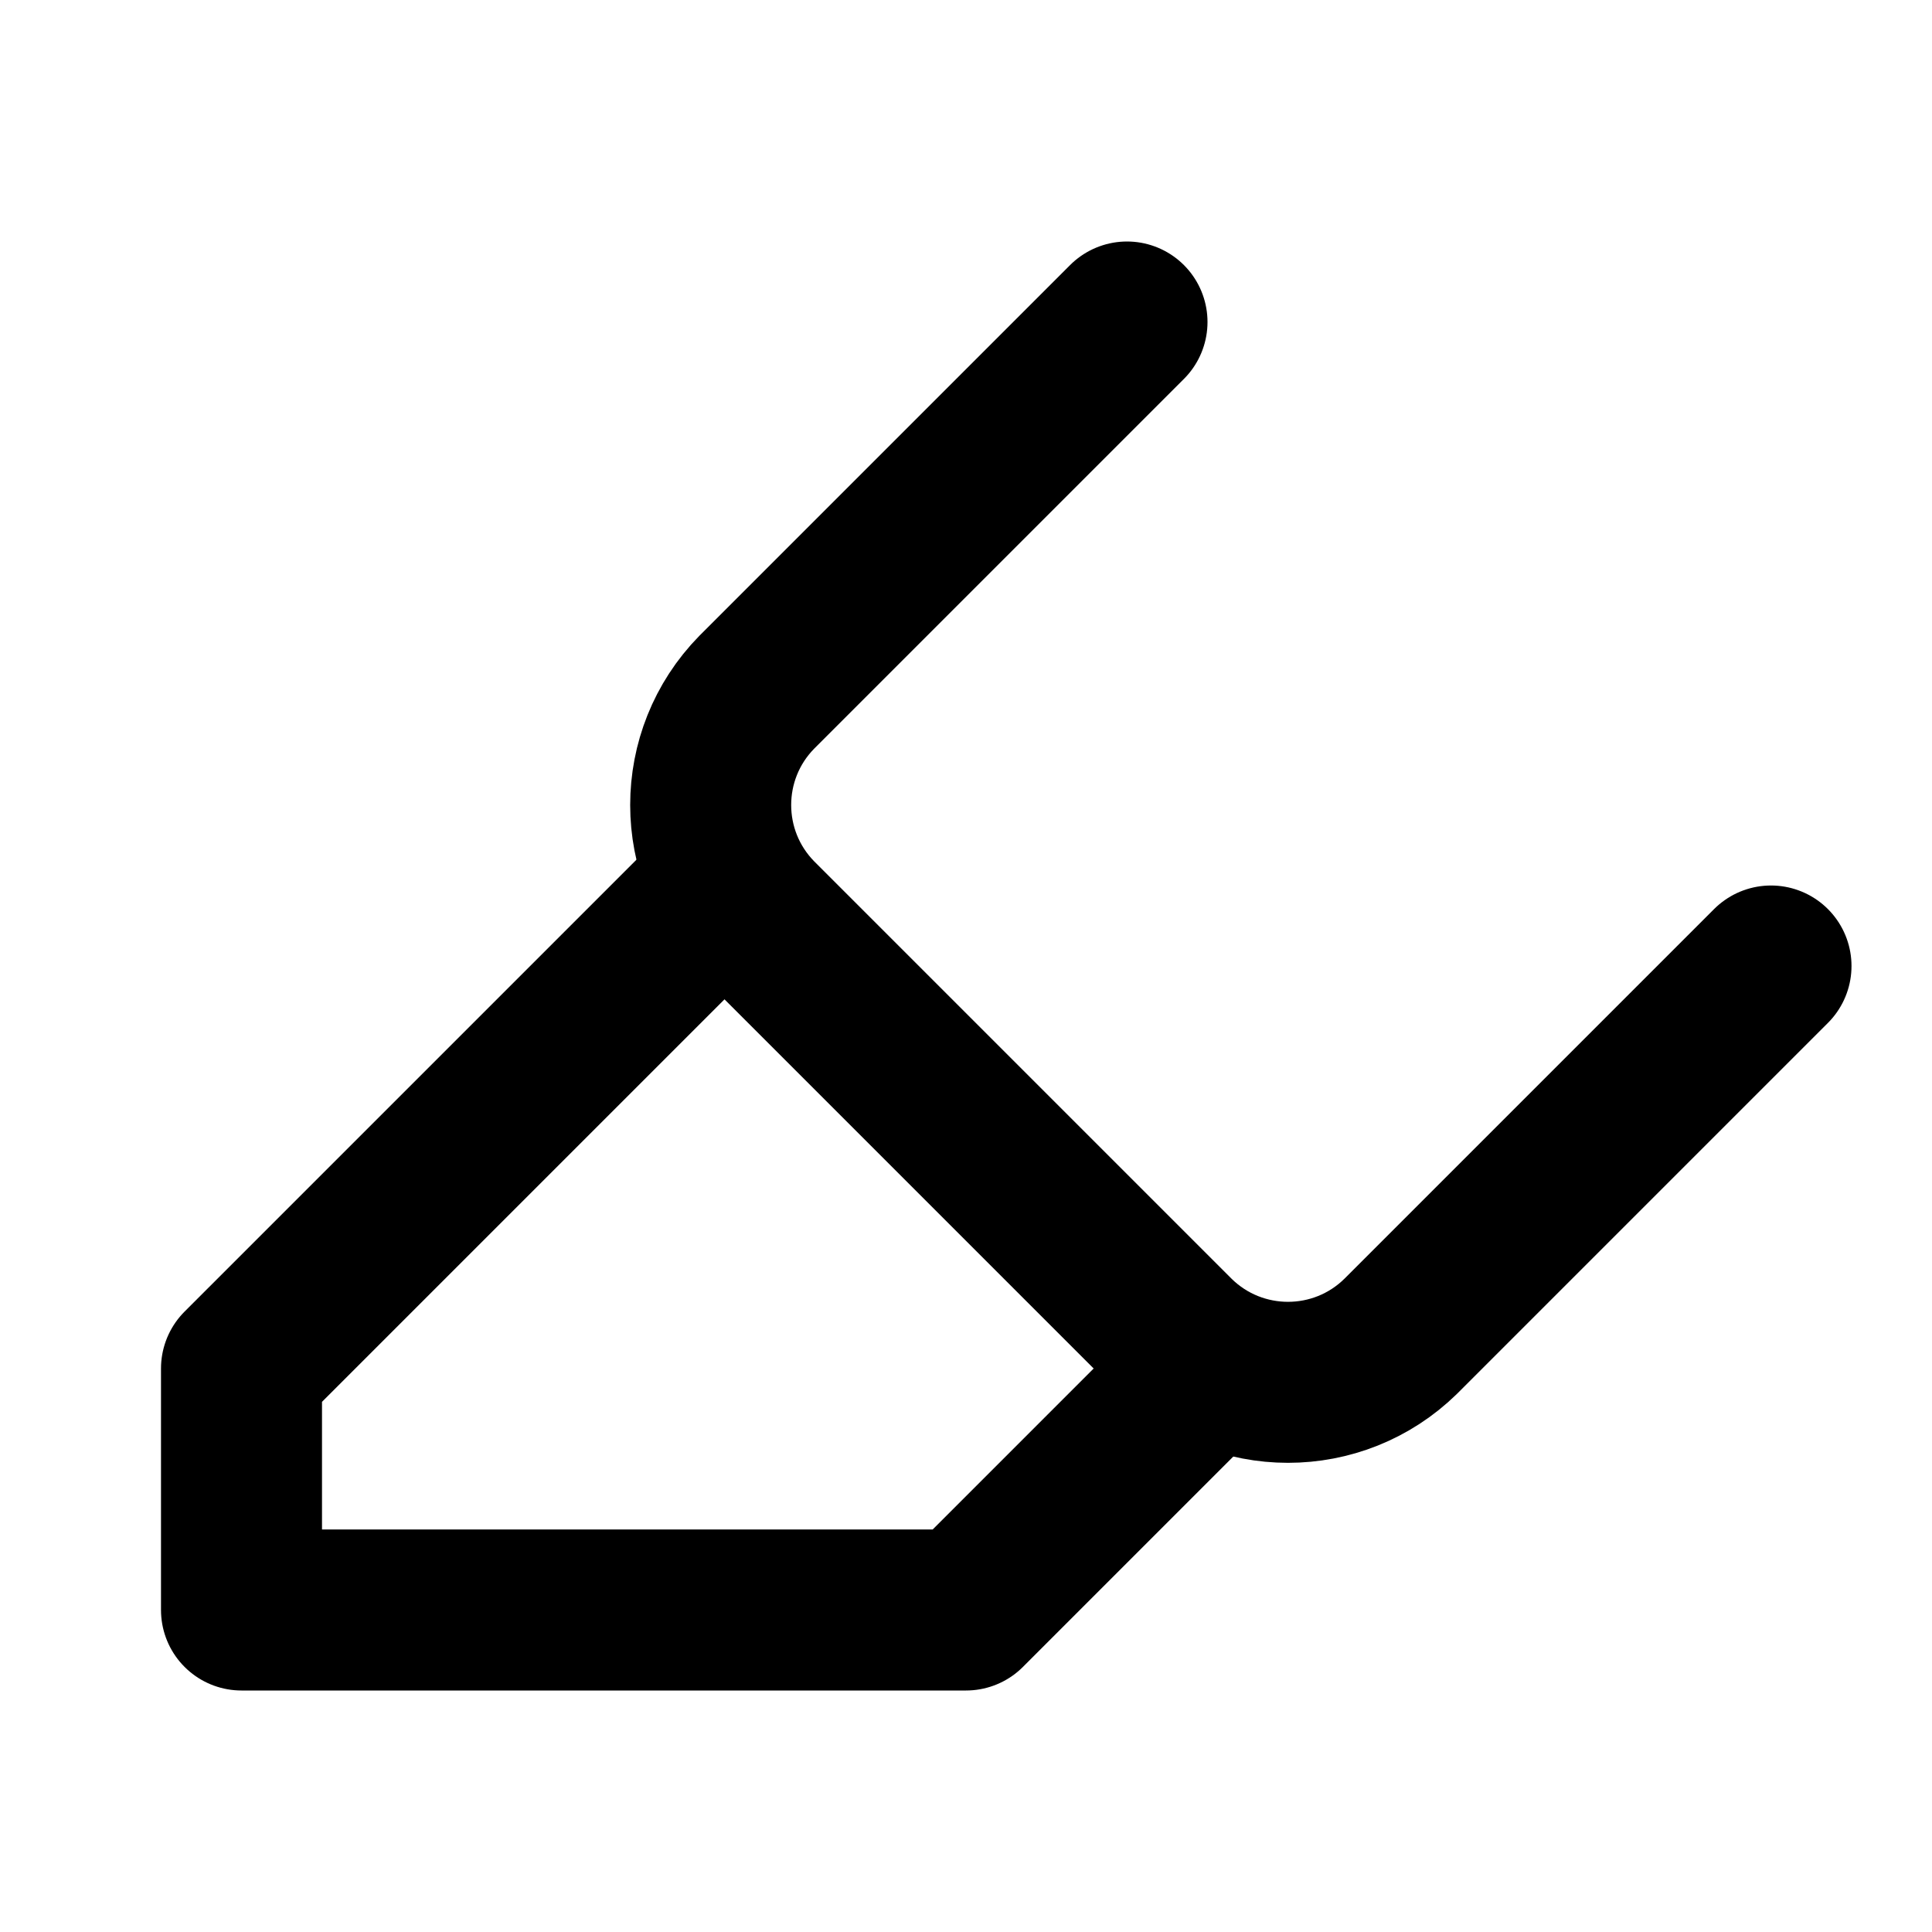
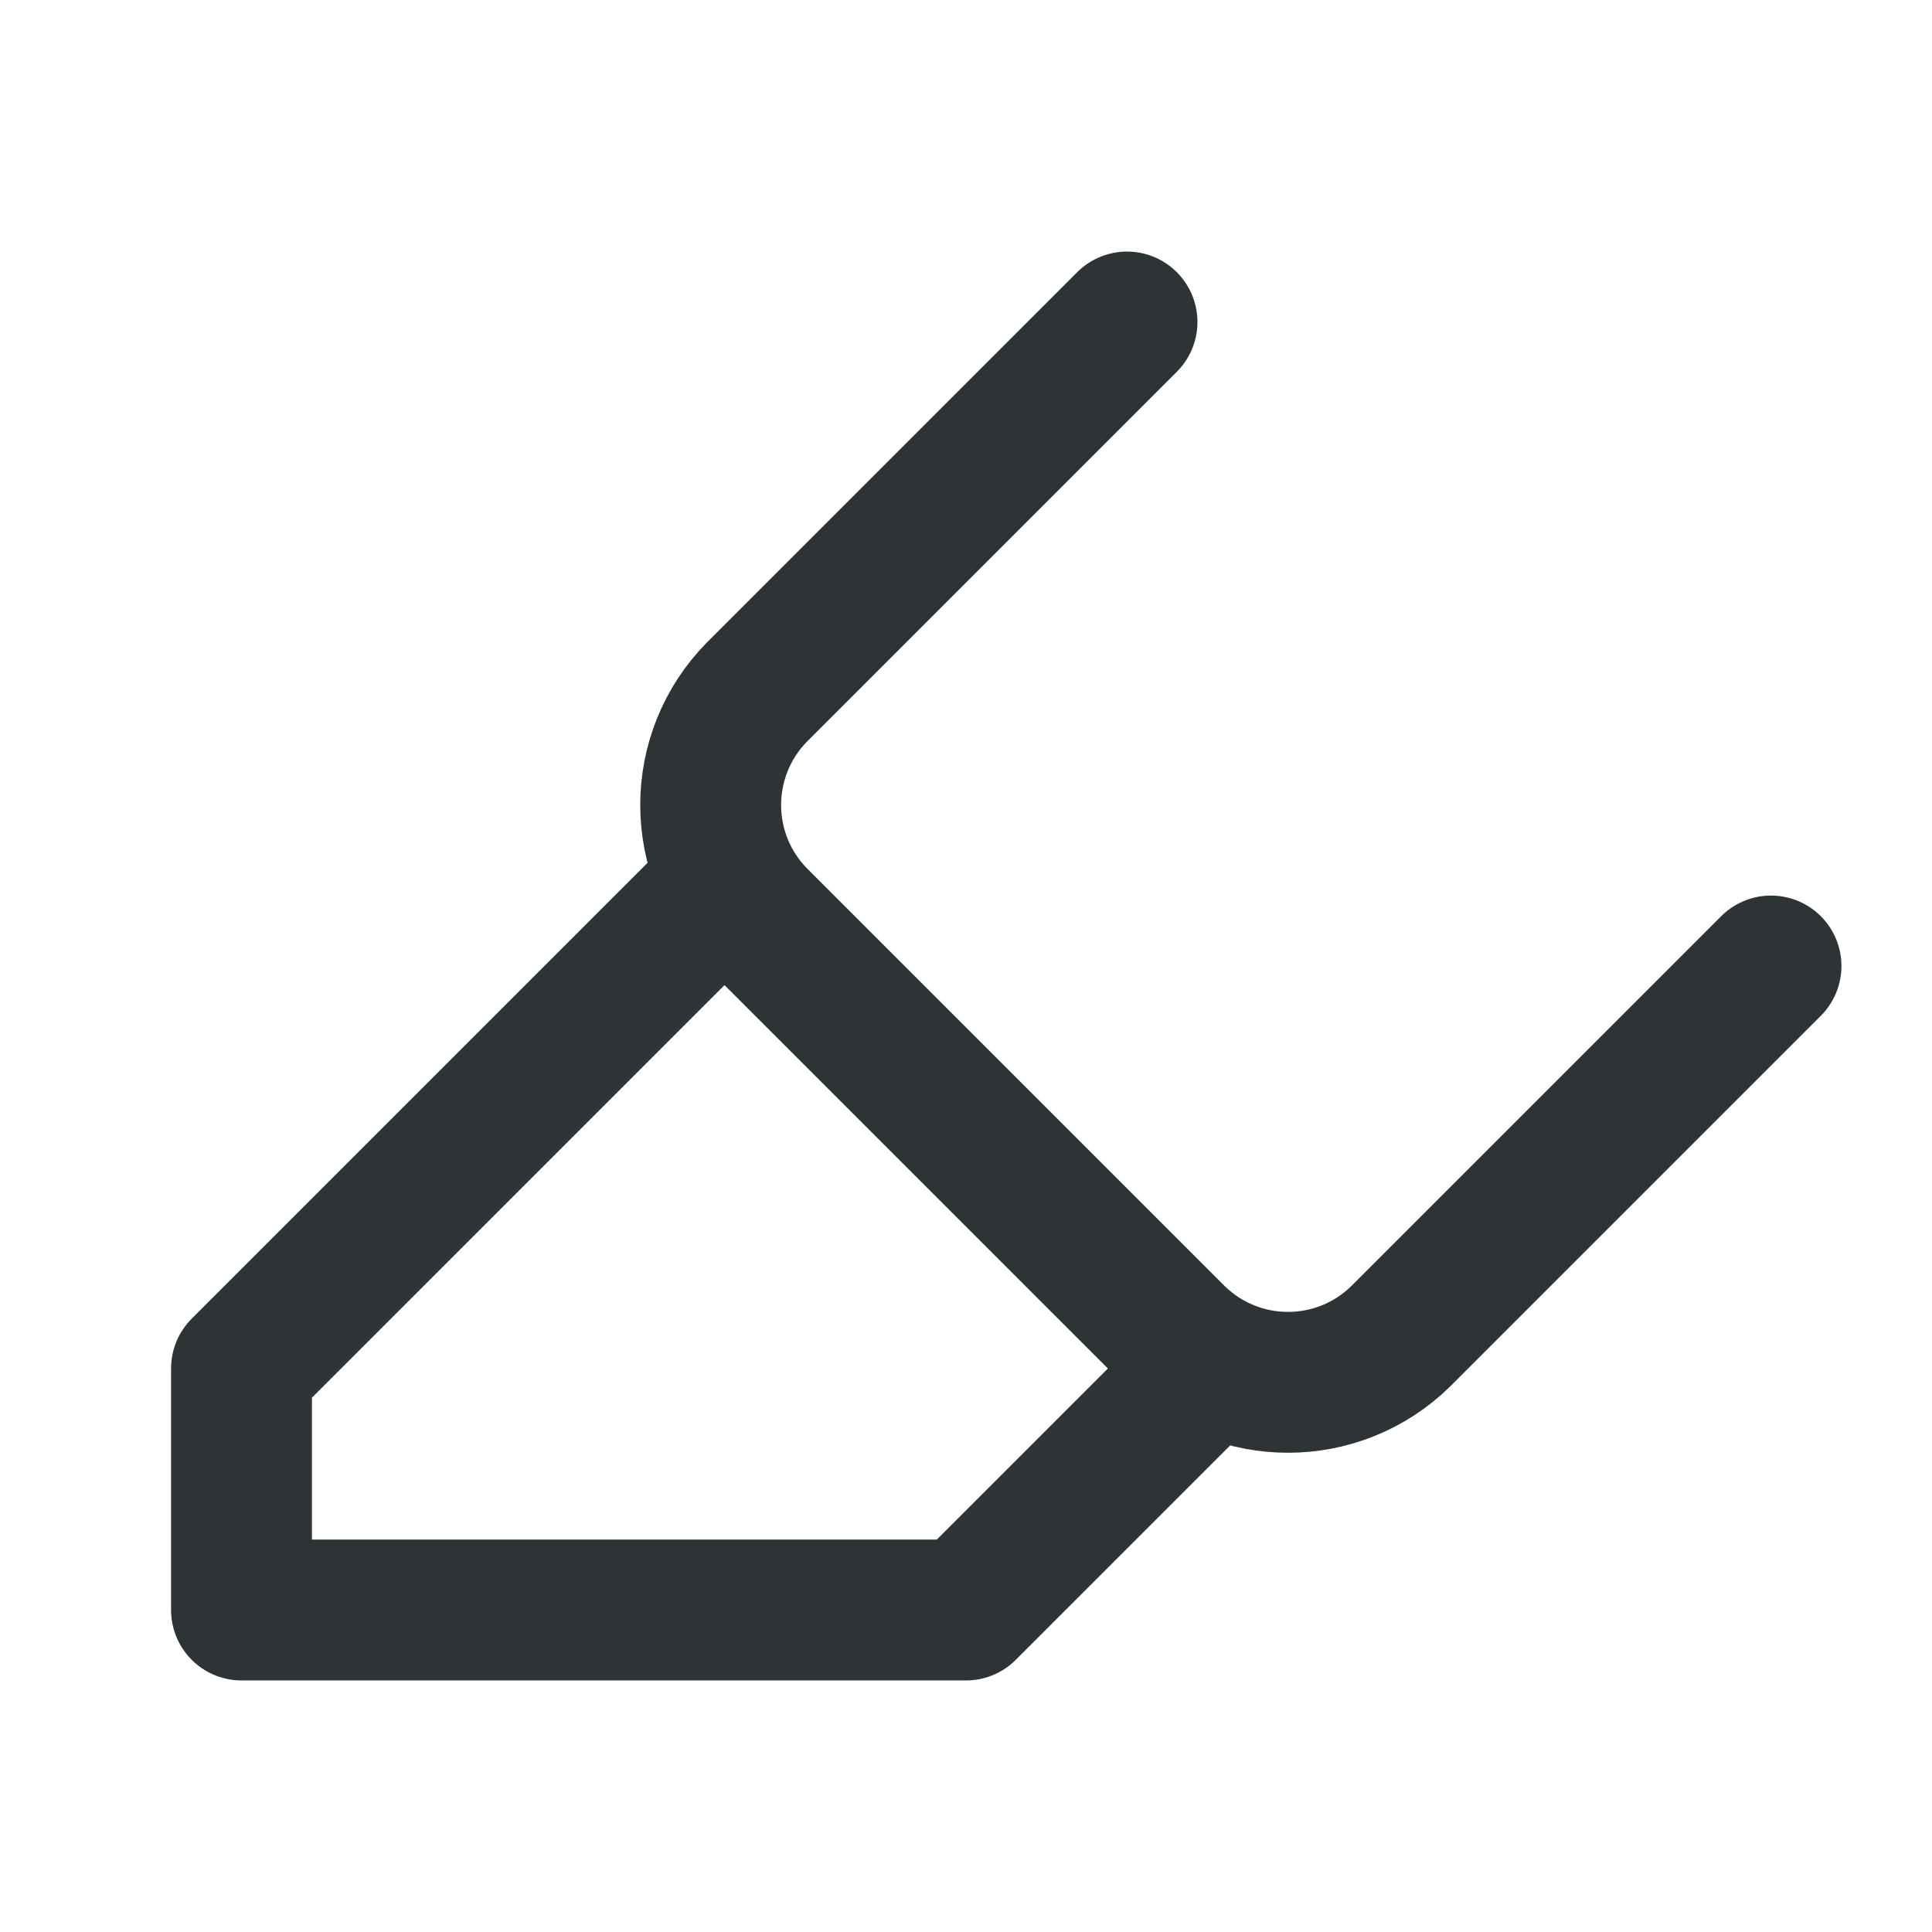
- <svg xmlns="http://www.w3.org/2000/svg" width="24" height="24" viewBox="0 0 24 24" fill="none" stroke="currentColor" stroke-width="2" stroke-linecap="round" stroke-linejoin="round" class="lucide lucide-highlighter-icon lucide-highlighter">
+ <svg xmlns="http://www.w3.org/2000/svg" width="24" height="24" viewBox="0 0 24 24" fill="none" stroke="#2e3436" stroke-width="1.75" stroke-linecap="round" stroke-linejoin="round" class="lucide lucide-highlighter-icon lucide-highlighter">
  <path d="m9 11-6 6v3h9l3-3" />
  <path d="m22 12-4.6 4.6a2 2 0 0 1-2.8 0l-5.2-5.2a2 2 0 0 1 0-2.8L14 4" />
</svg>
